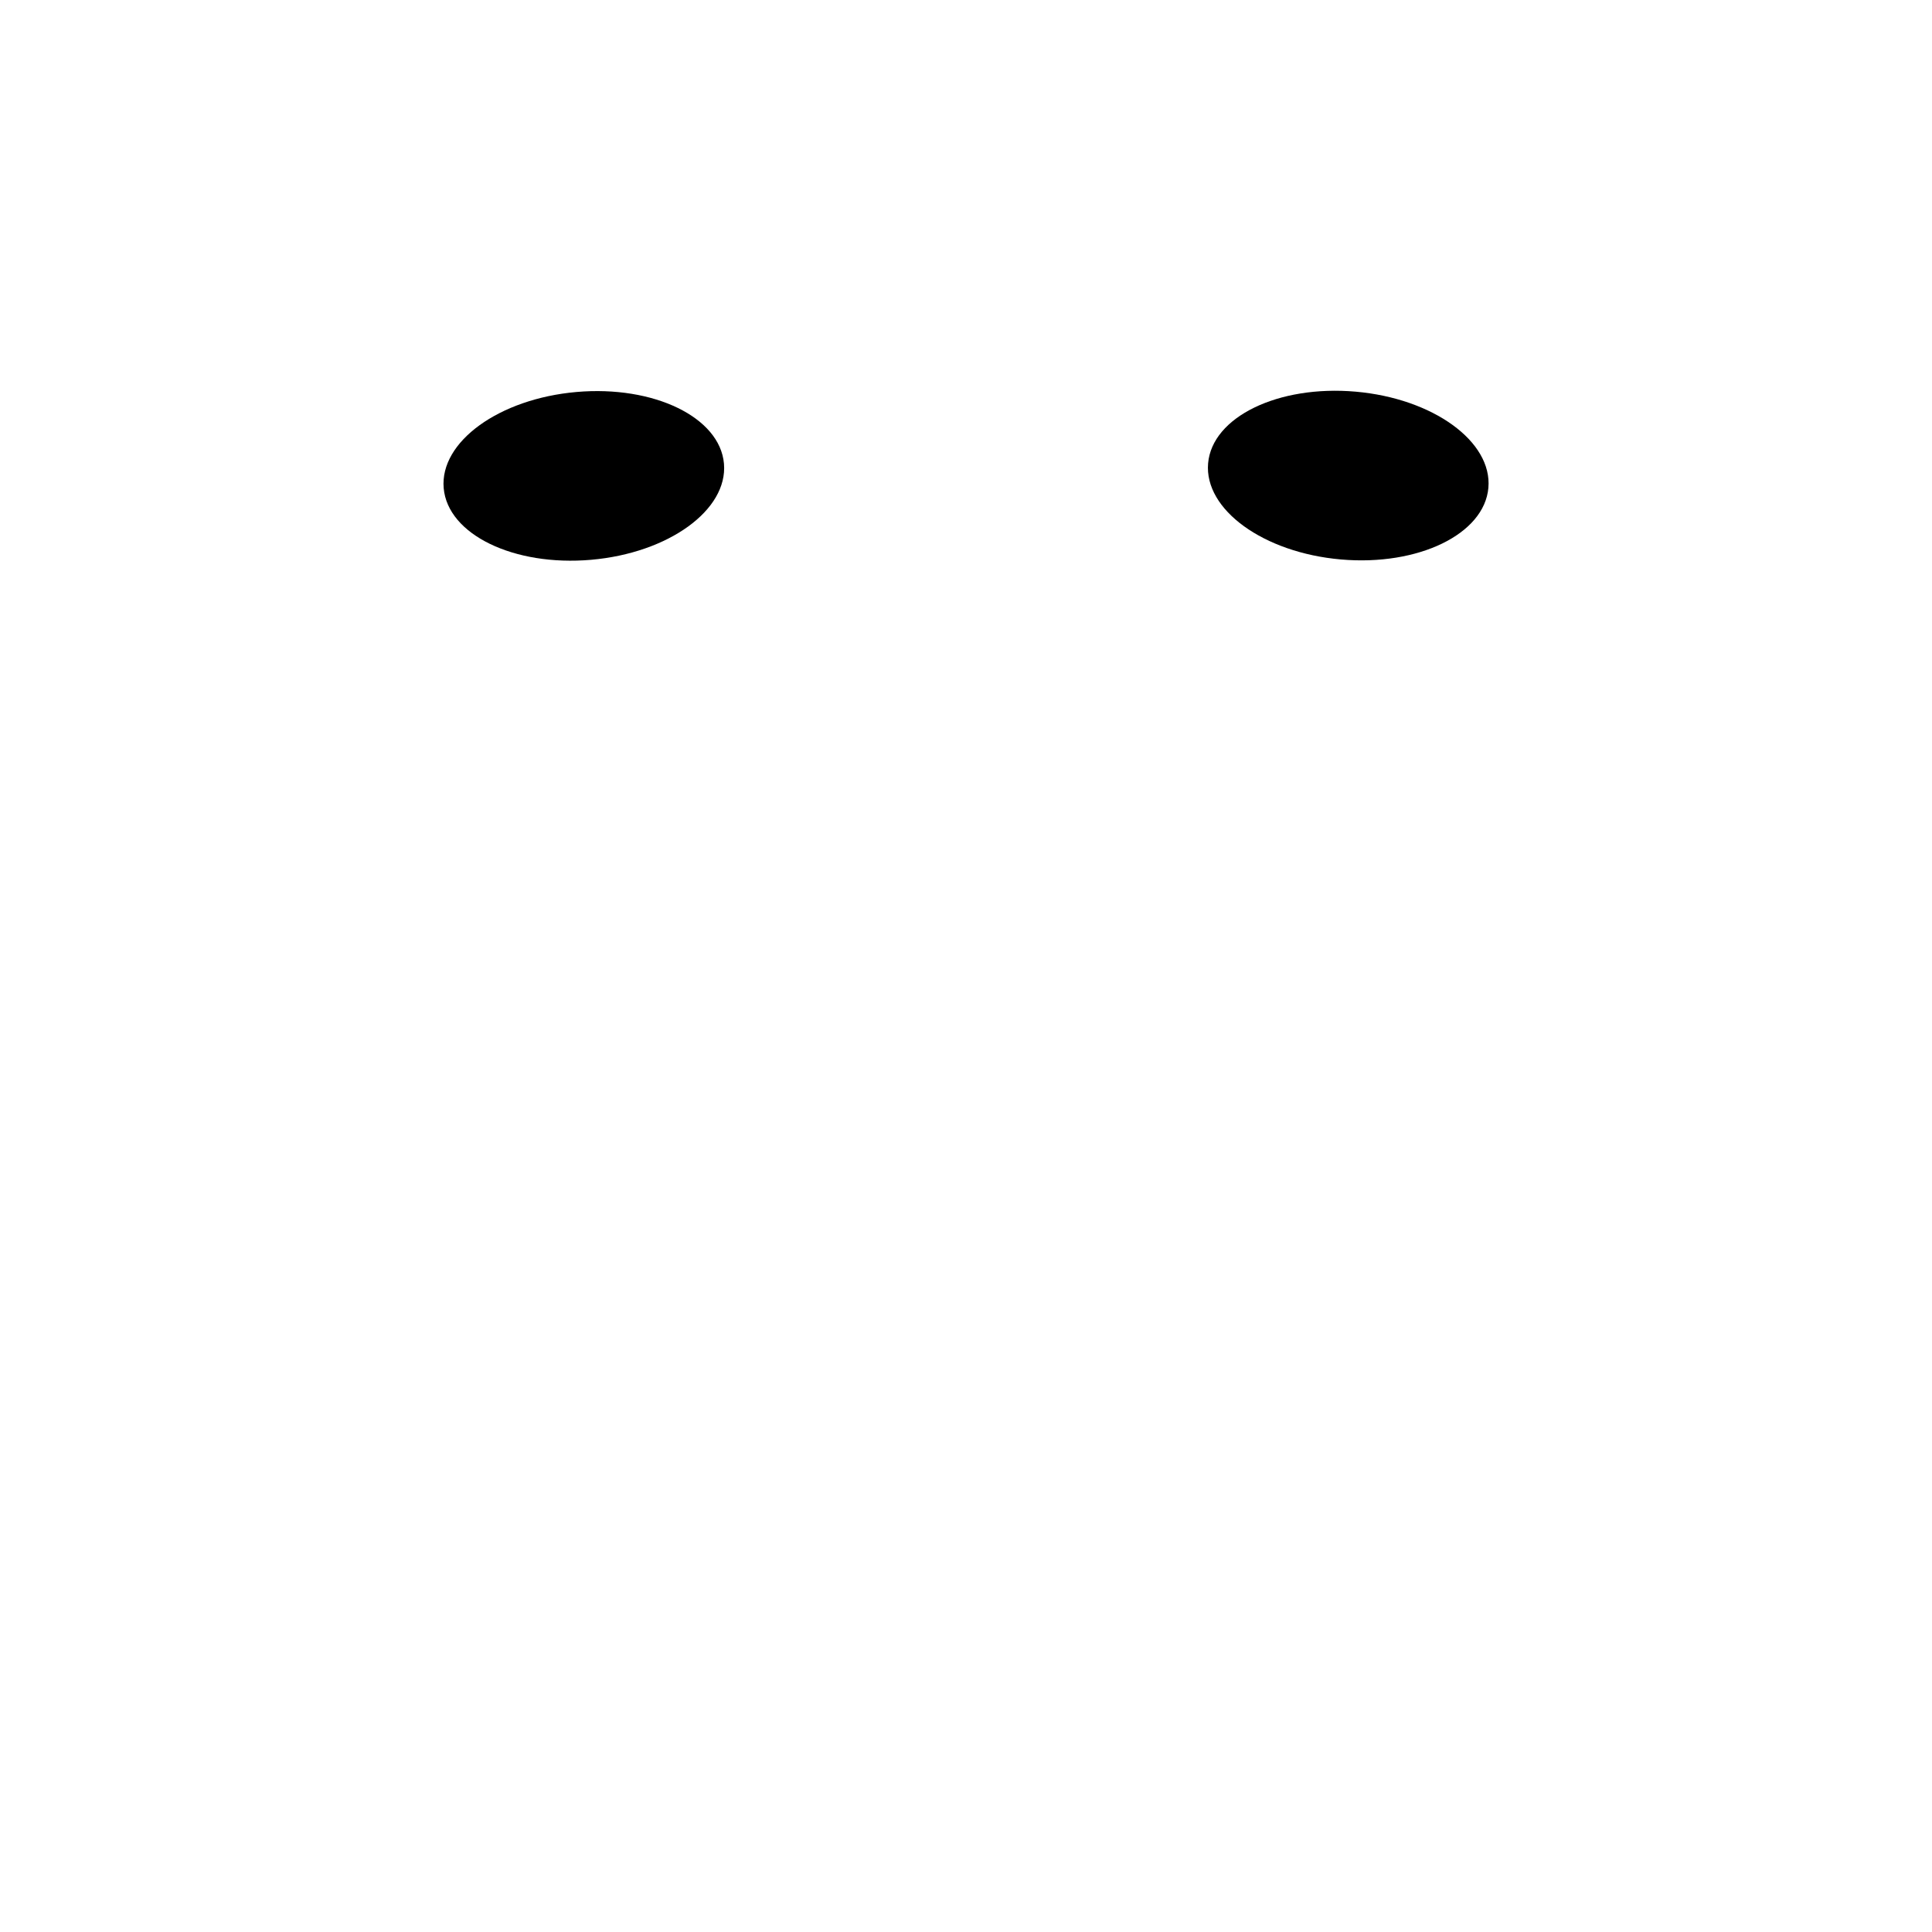
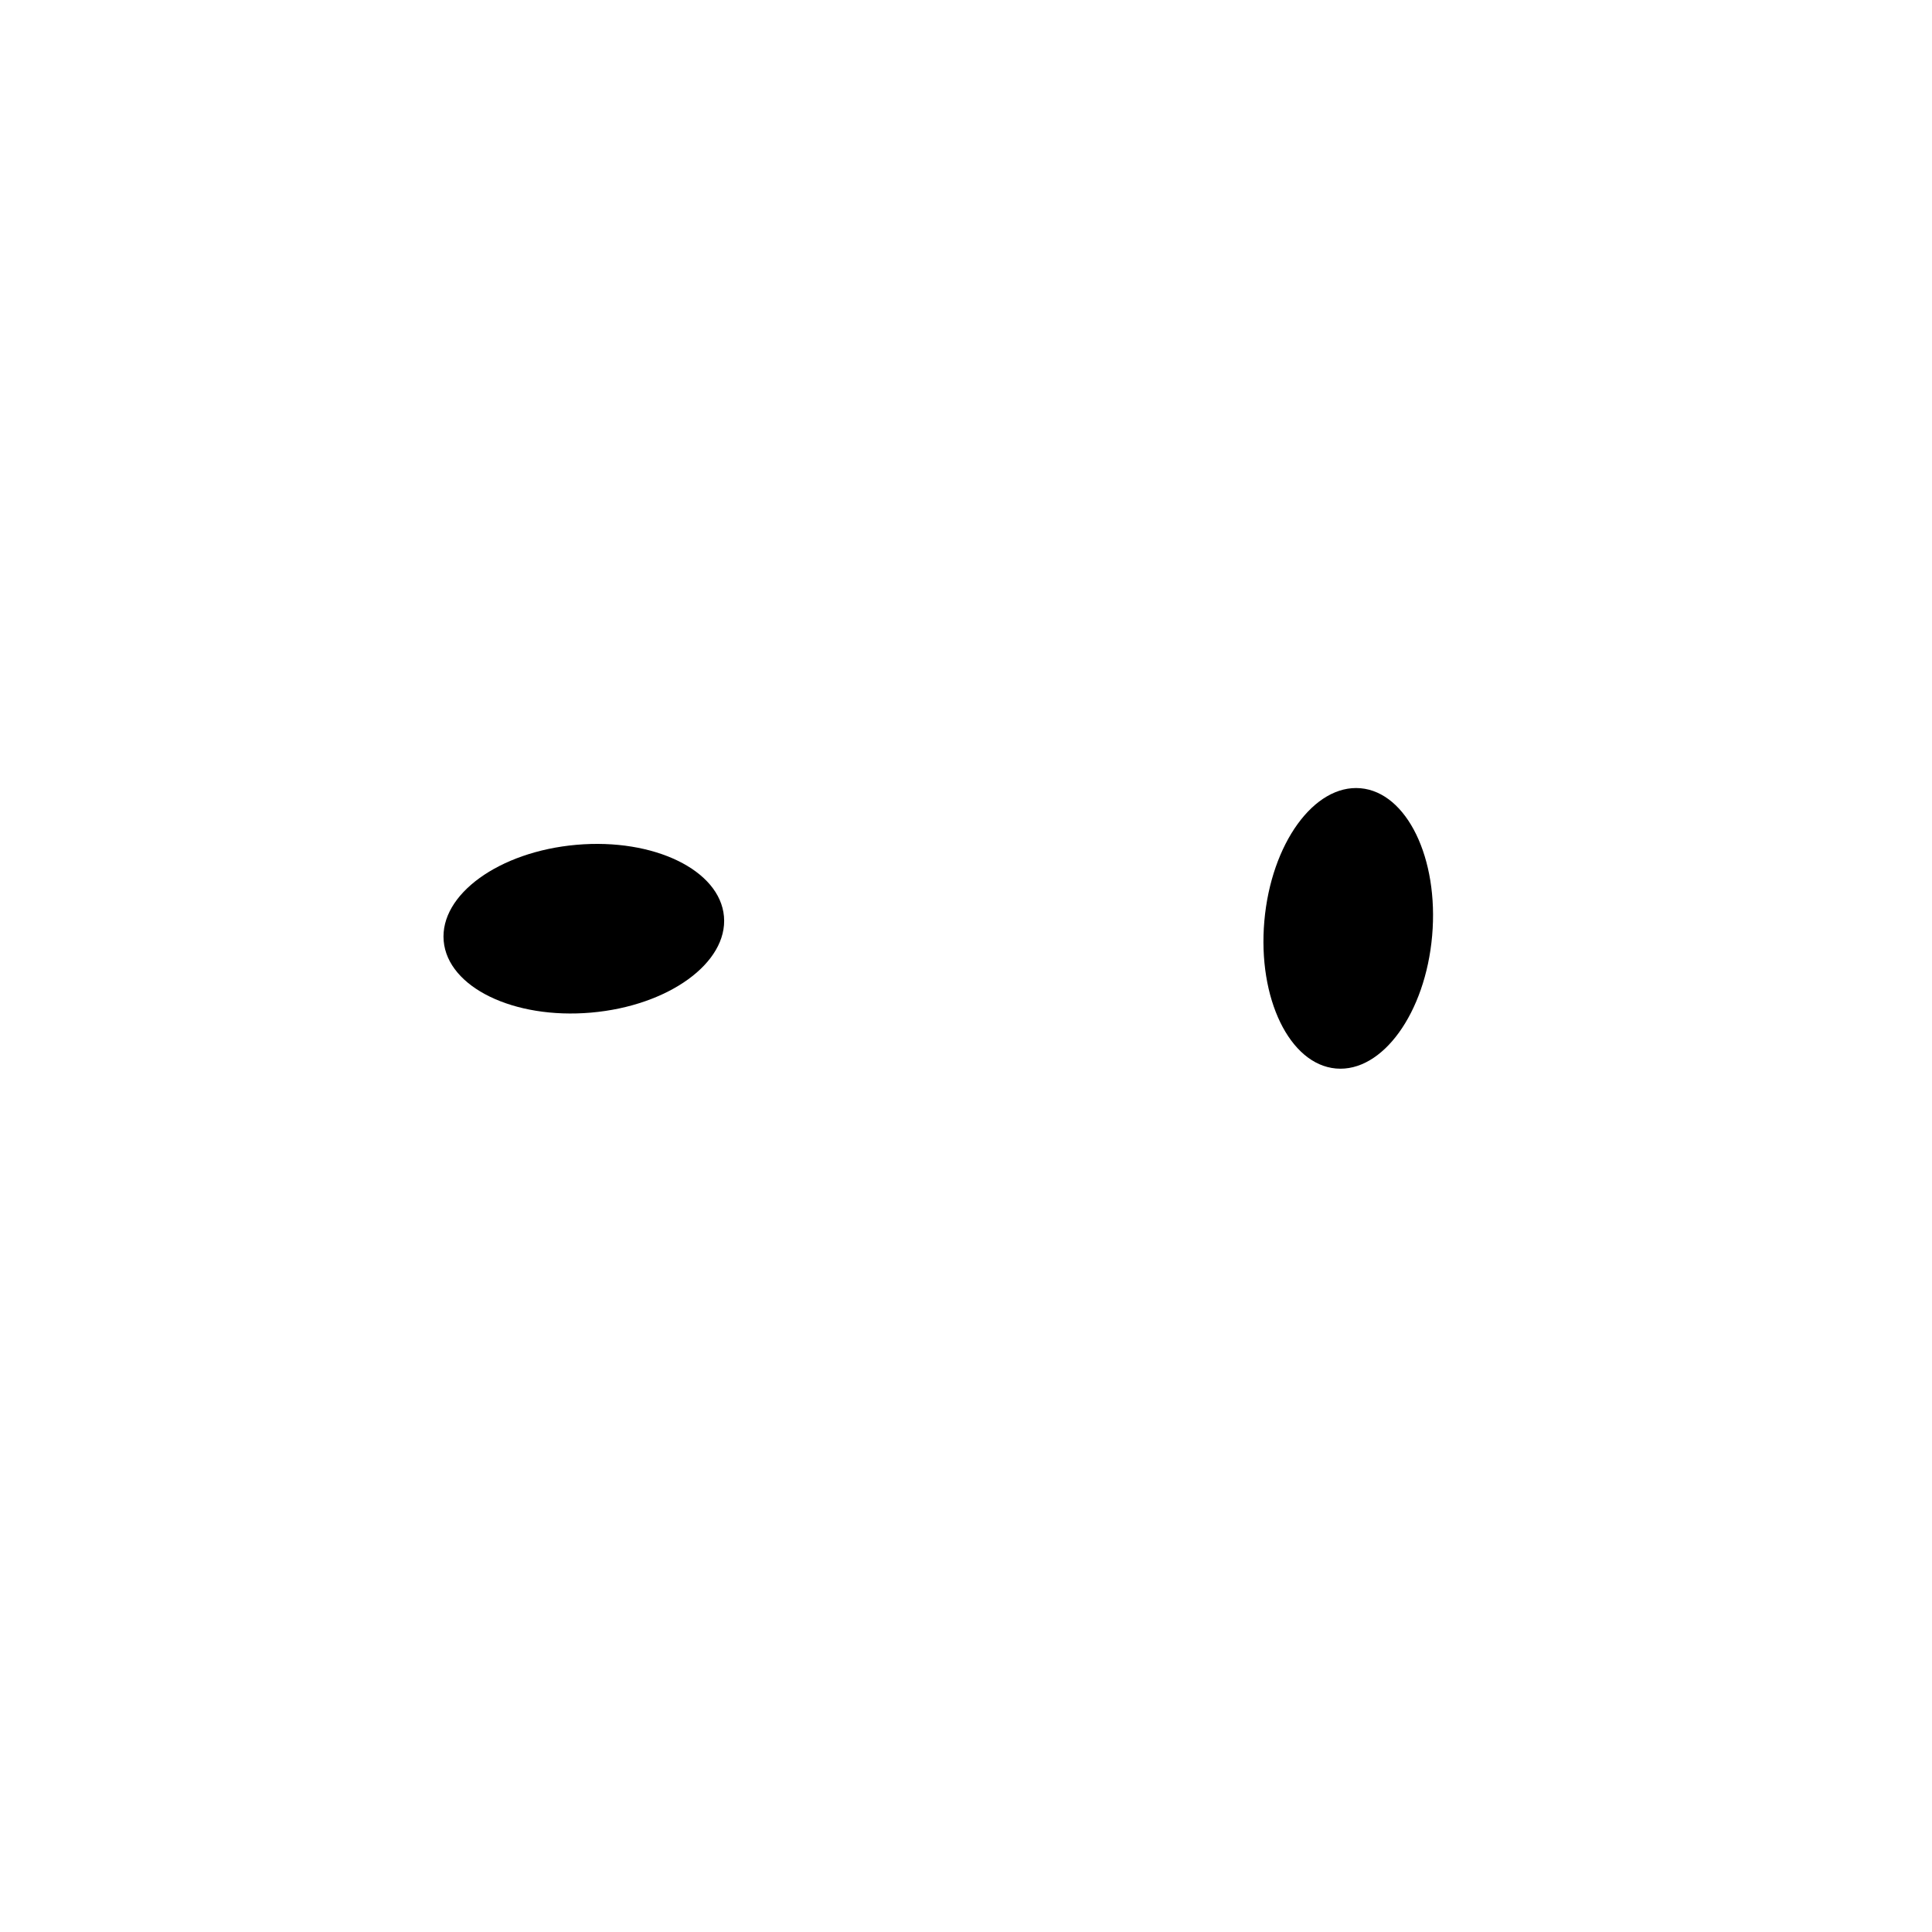
<svg xmlns="http://www.w3.org/2000/svg" viewBox="0 0 64 64">
-   <g data-name="Layer 2">
-     <g>
-       <ellipse class="cls-4" cx="19.34" cy="15.76" rx="4.66" ry="2.79" transform="translate(-1.3 1.75) rotate(-5)" />
-       <ellipse class="cls-4" cx="44.66" cy="15.76" rx="2.79" ry="4.66" transform="translate(25.07 58.87) rotate(-85)" />
-     </g>
+   <g transform="translate(0,15)">
+     <ellipse class="cls-4 brow left" cx="19.34" cy="15.76" rx="4.66" ry="2.79" transform="translate(-1.3 1.75) rotate(-5)" />
+     <ellipse class="cls-4 brow right" cx="44.66" cy="15.76" rx="4.66" ry="2.79" transform="translate(25.07 58.87) rotate(-85)" />
  </g>
</svg>
